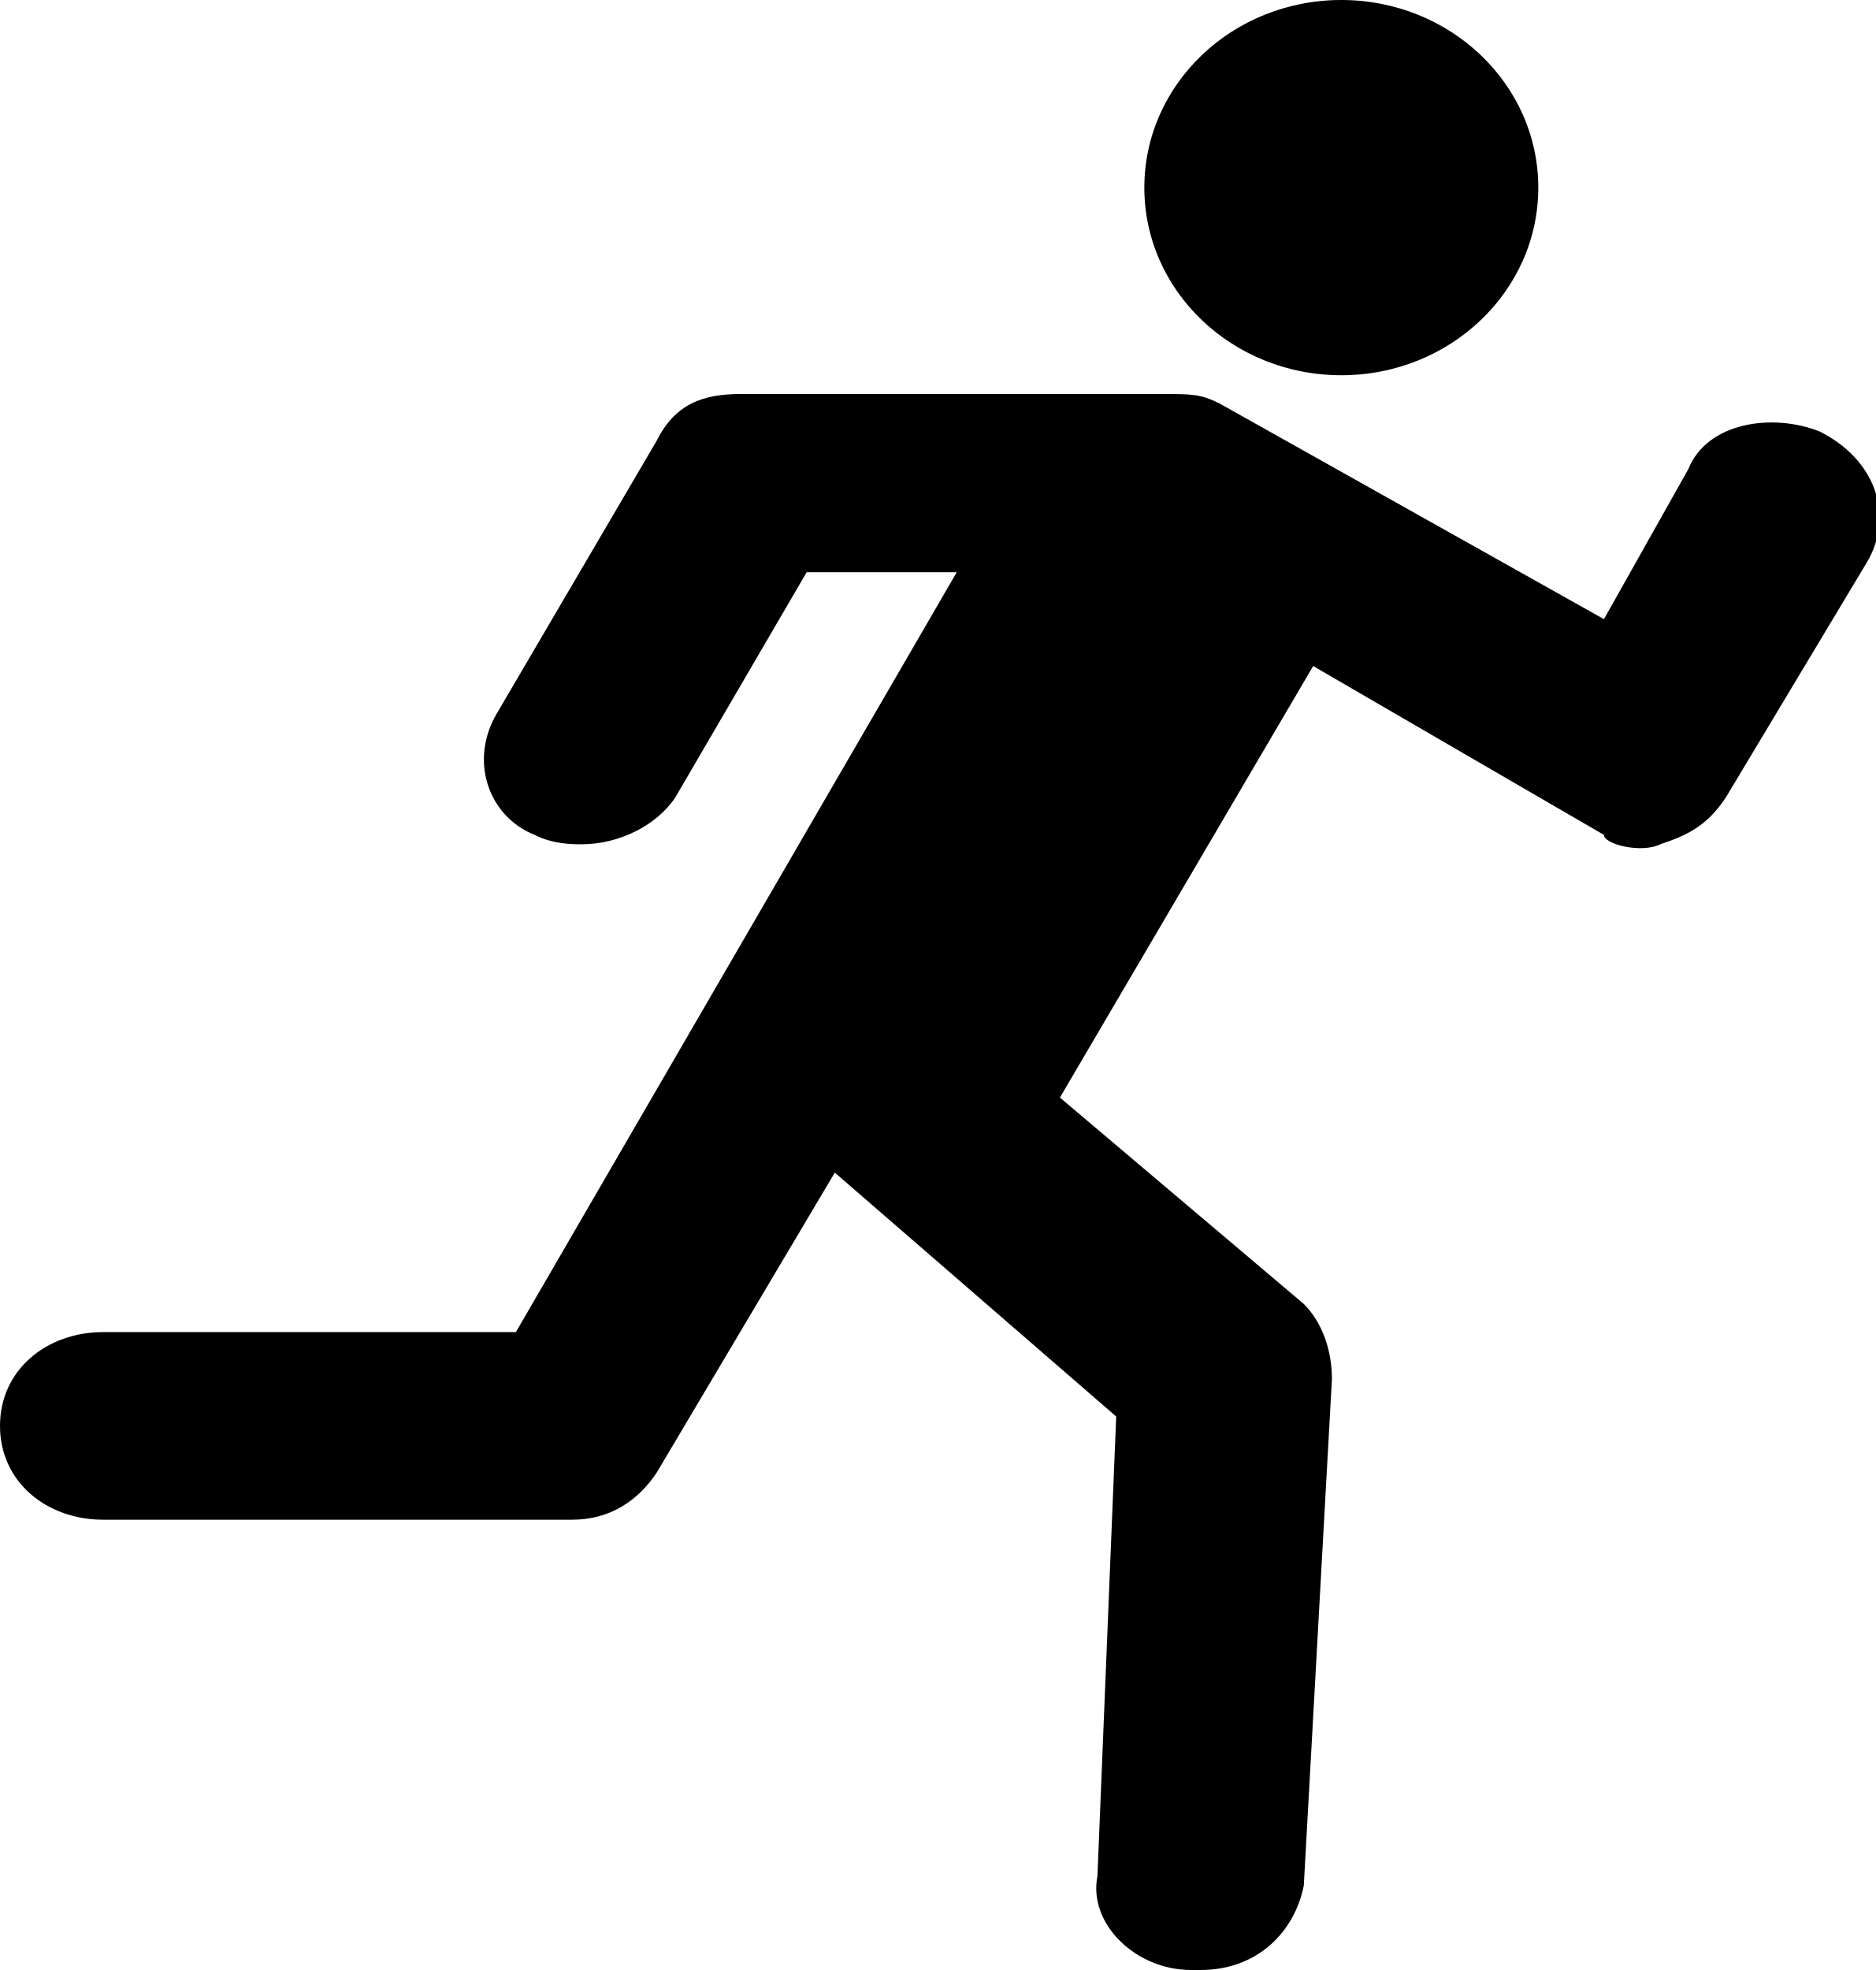
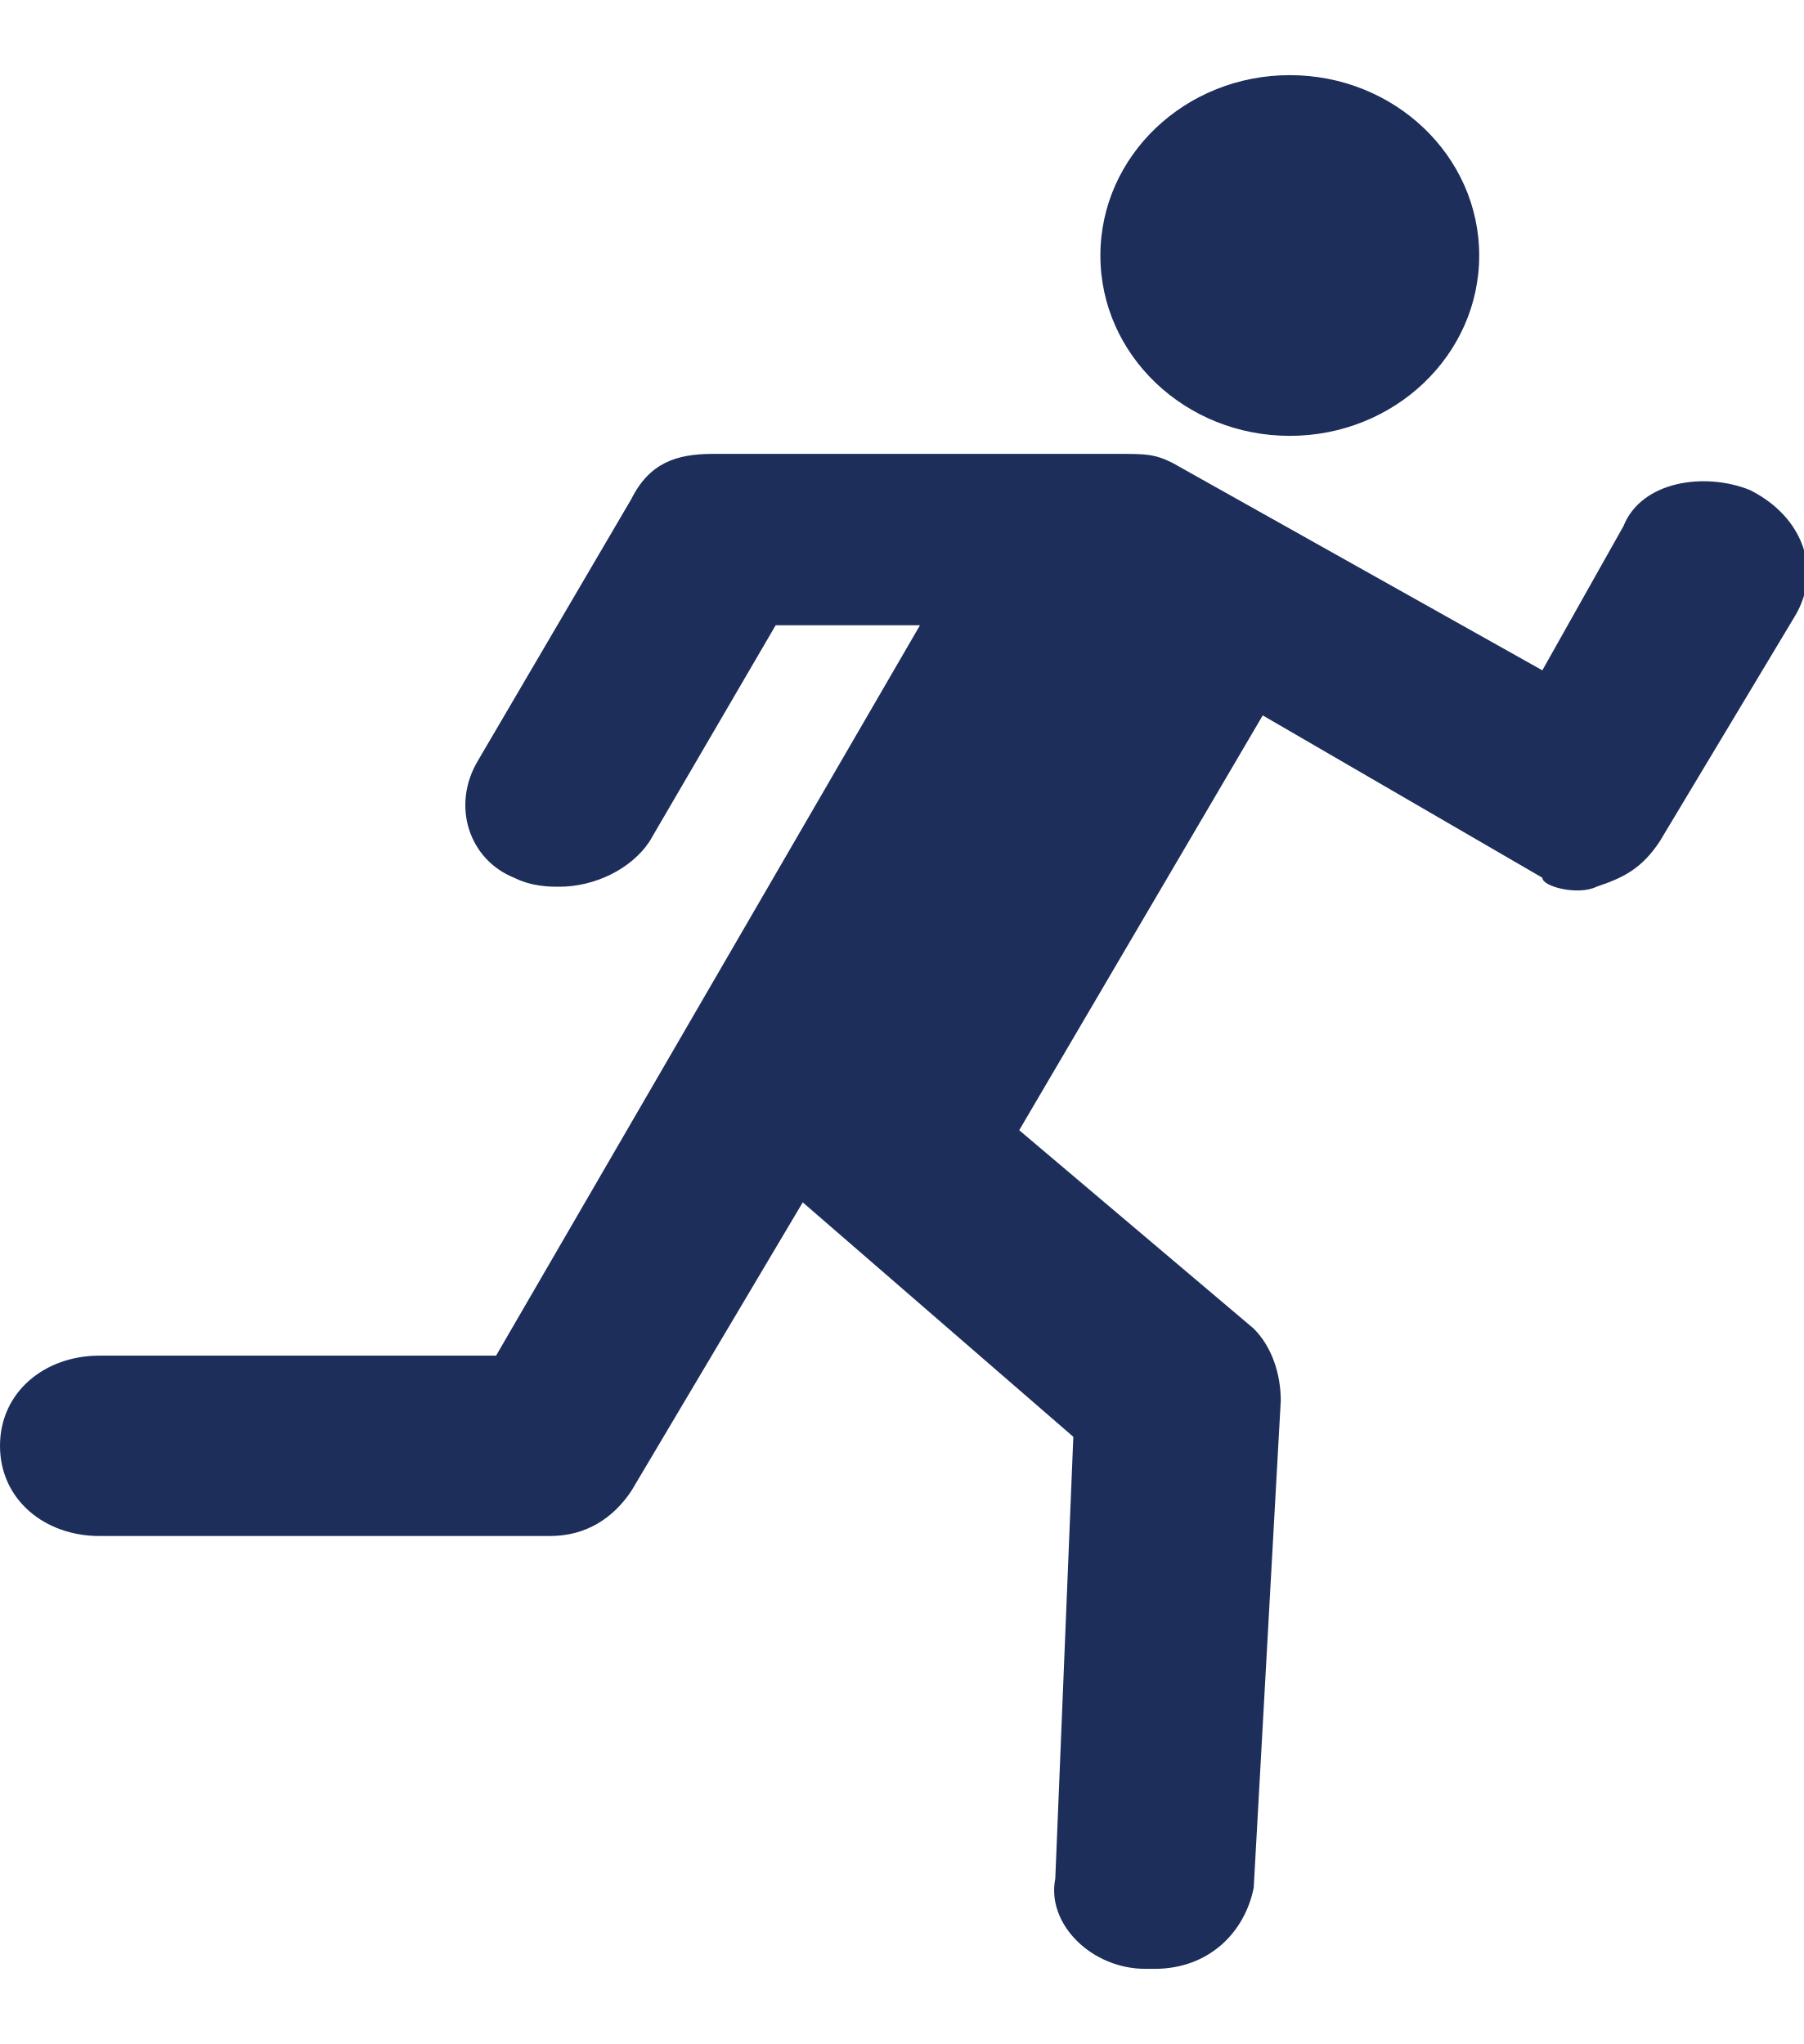
- <svg xmlns="http://www.w3.org/2000/svg" version="1.1" id="Icons_Run" x="0px" y="0px" viewBox="0 0 20 21" style="enable-background:new 0 0 20 21;" xml:space="preserve">
+ <svg xmlns="http://www.w3.org/2000/svg" version="1.1" id="Icons_Run" x="0px" y="0px" width="15" height="17" fill="#1d2e5b" viewBox="0 0 20 21" style="enable-background:new 0 0 20 21;" xml:space="preserve">
  <g>
    <ellipse cx="14.3" cy="2" rx="2.1" ry="2" />
    <path d="M19.4,4.6c-0.5-0.2-1.2-0.1-1.4,0.4l-0.9,1.6L13,4.3c-0.2-0.1-0.3-0.1-0.6-0.1H7.9C7.5,4.2,7.2,4.3,7,4.7L5.3,7.6     C5,8.1,5.2,8.7,5.7,8.9C5.9,9,6.1,9,6.2,9C6.6,9,7,8.8,7.2,8.5l1.4-2.4h1.6l-4.7,8.1H1.1c-0.6,0-1.1,0.4-1.1,1s0.5,1,1.1,1h5     c0.4,0,0.7-0.2,0.9-0.5l1.9-3.2l3,2.6L11.7,20c-0.1,0.5,0.4,1,1,1c0,0,0,0,0.1,0c0.6,0,1-0.4,1.1-0.9l0.3-5.4     c0-0.3-0.1-0.6-0.3-0.8l-2.6-2.2l2.7-4.6l3.1,1.8C17.1,9,17.5,9.1,17.7,9c0.3-0.1,0.5-0.2,0.7-0.5L19.9,6C20.2,5.5,20,4.9,19.4,4.6     z" />
  </g>
</svg>
